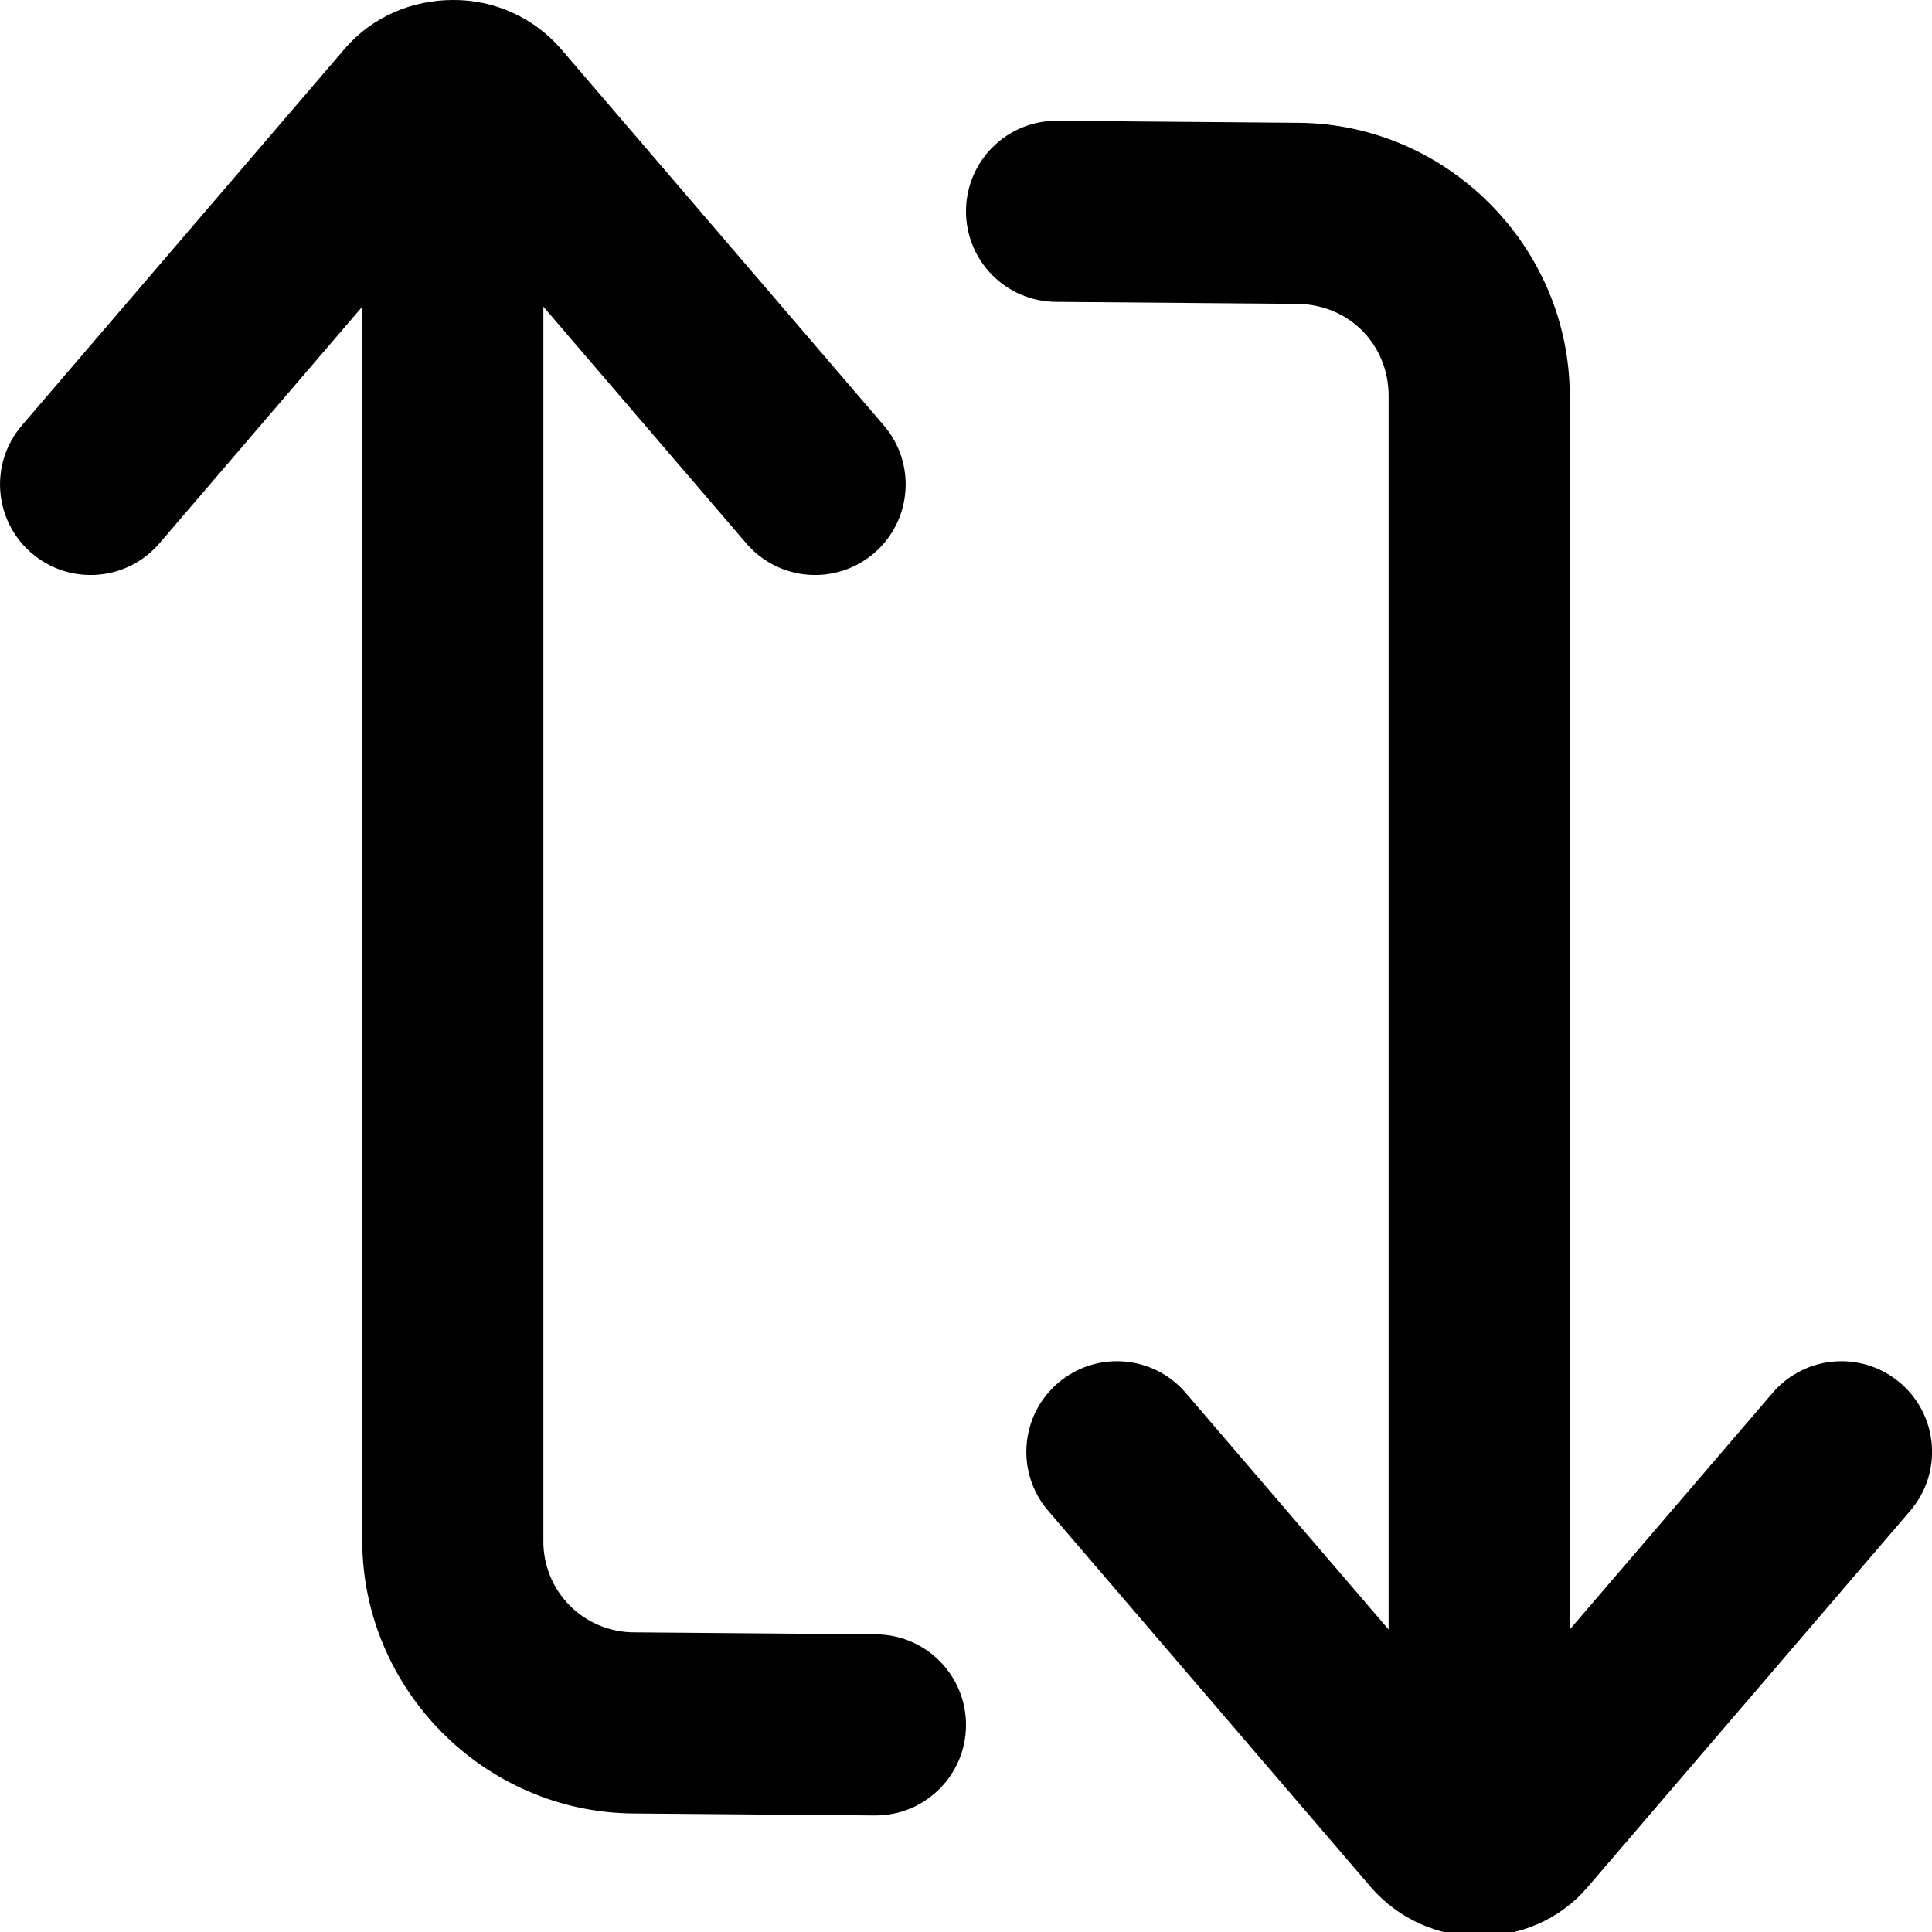
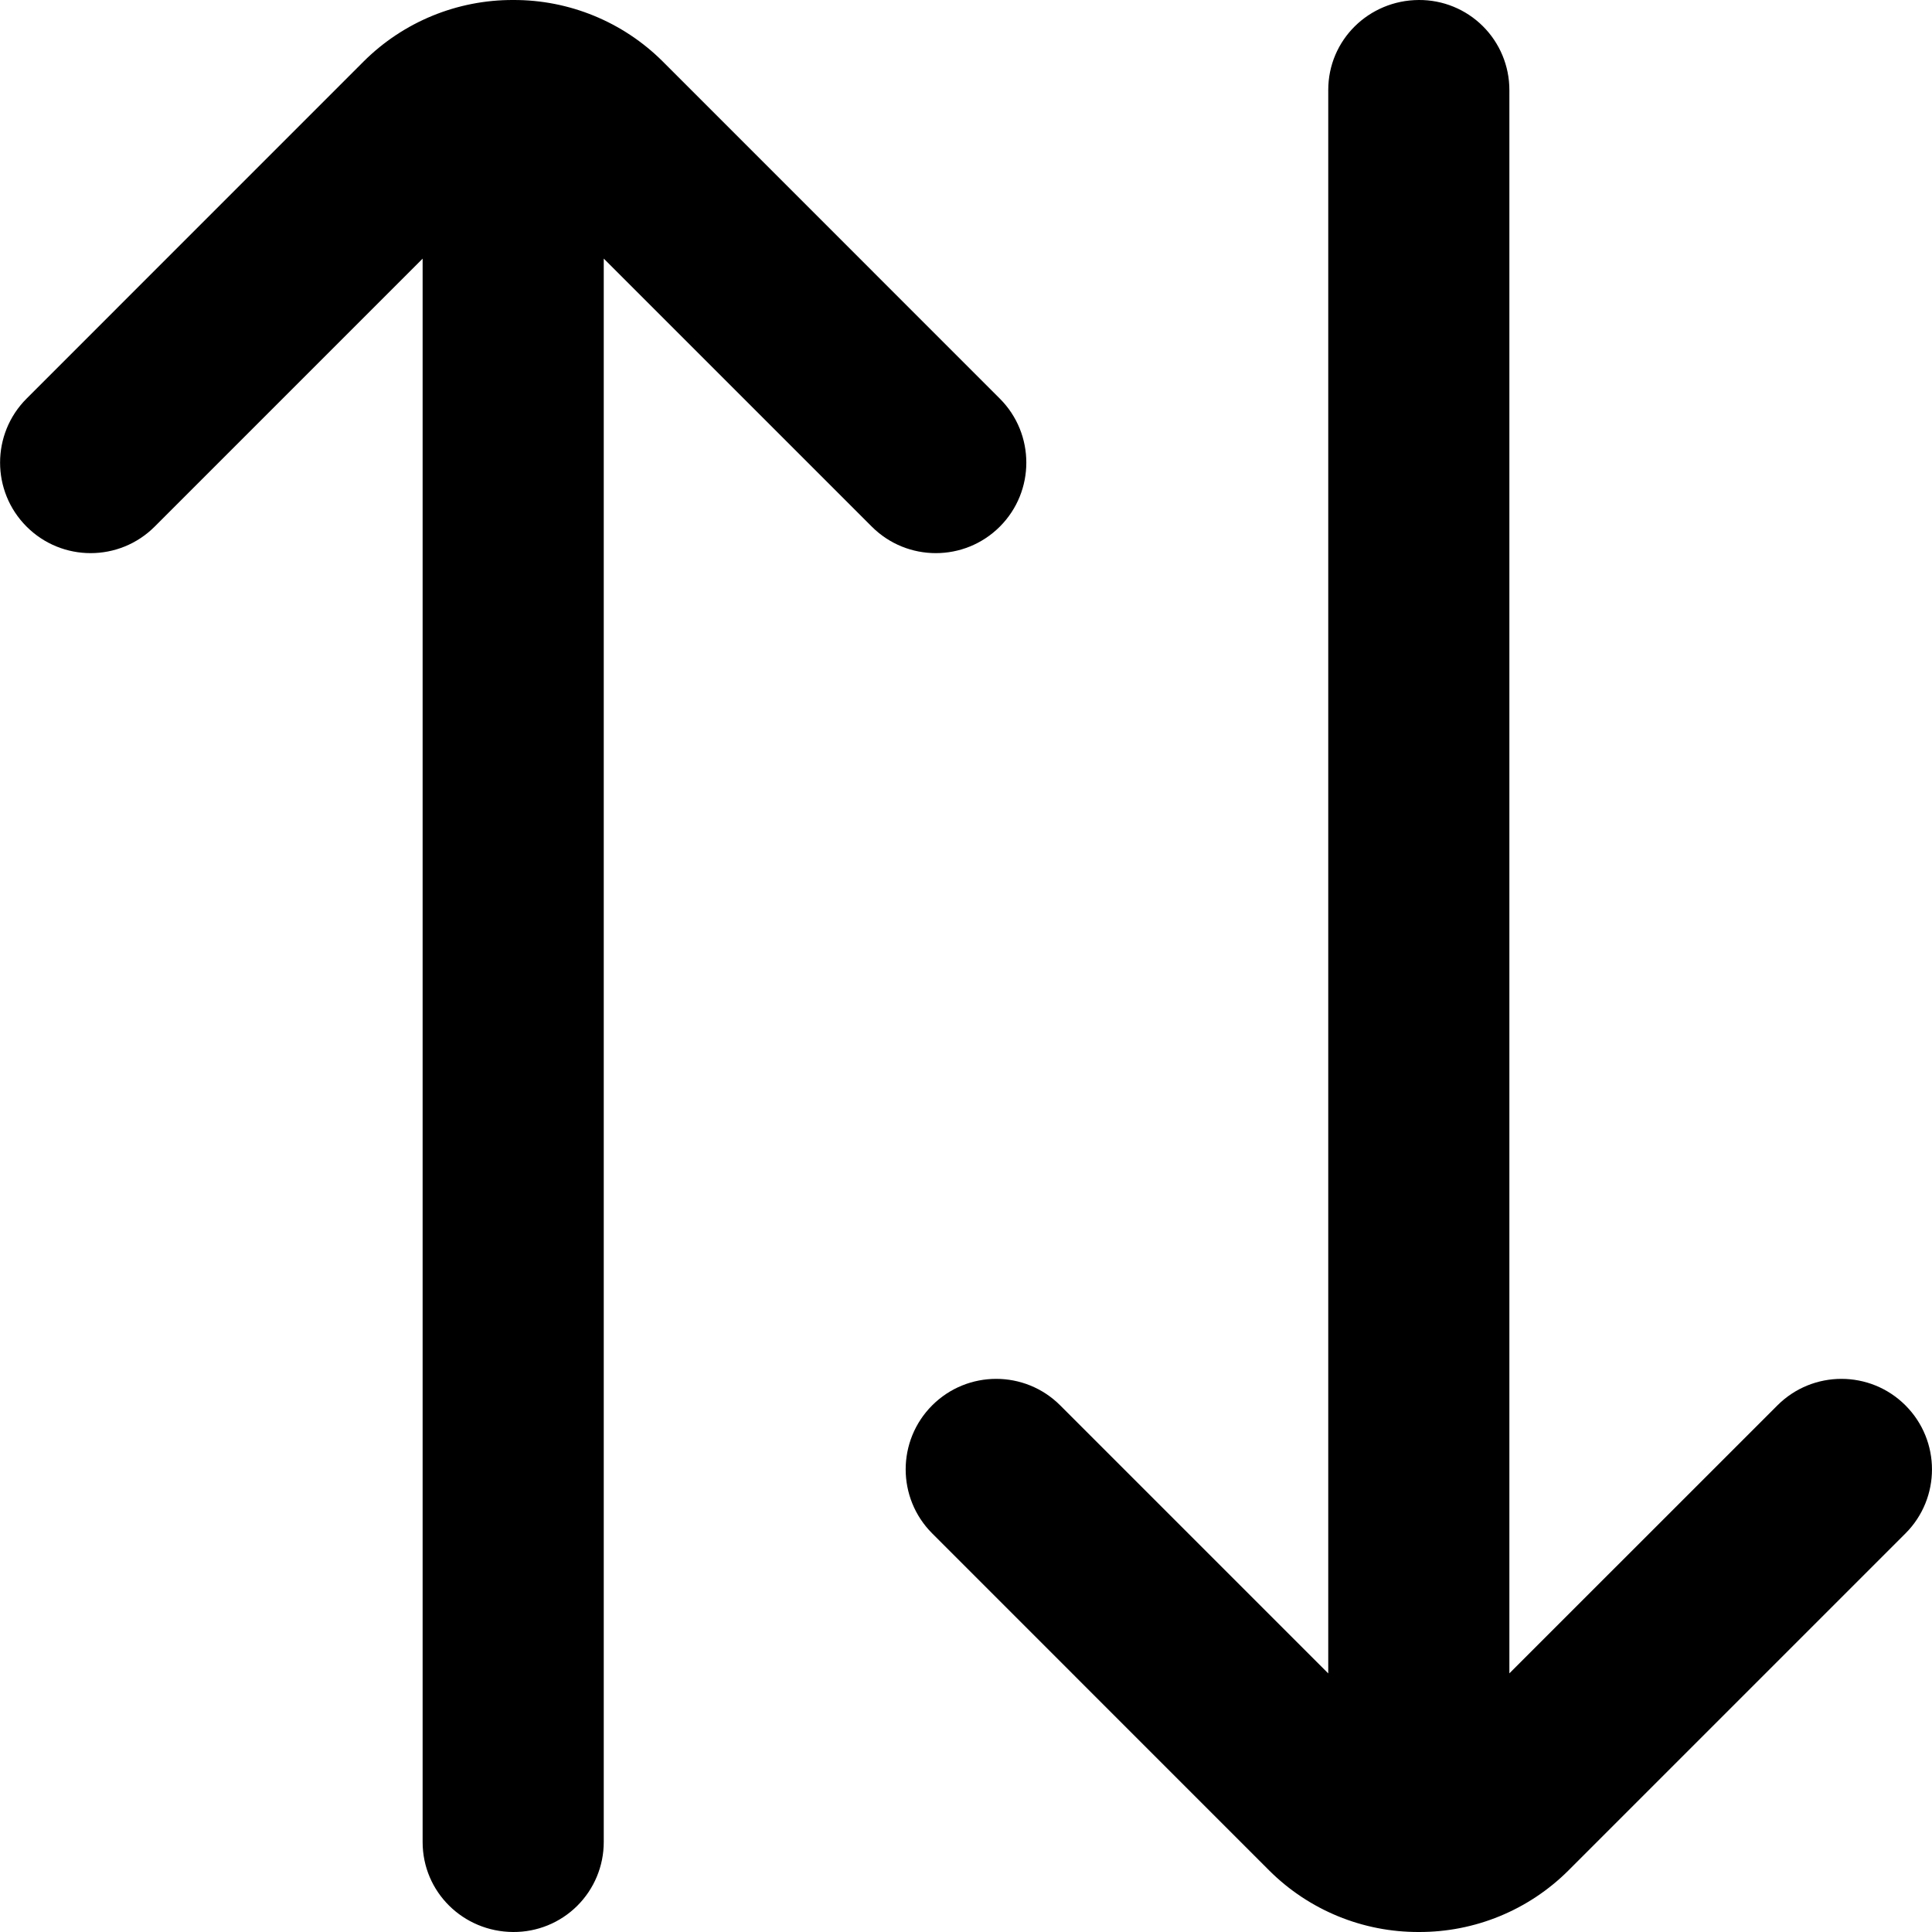
<svg xmlns="http://www.w3.org/2000/svg" viewBox="0 0 32 32">
-   <path d="M7.5 0c-.664 0-1.328.269-1.79.807L.362 7.047a1.5 1.5 0 0 0 .162 2.115A1.5 1.5 0 0 0 2.64 9L6 5.08v20.432c0 2.467 2.02 4.504 4.486 4.525l4 .033A1.5 1.5 0 0 0 16 28.584a1.5 1.5 0 0 0-1.486-1.514l-4-.033A1.504 1.504 0 0 1 9 25.512V5.08L12.361 9a1.5 1.5 0 0 0 2.116.162 1.5 1.5 0 0 0 .162-2.115L9.289.807A2.344 2.344 0 0 0 7.5 0zm10.014 2A1.5 1.5 0 0 0 16 3.486 1.5 1.5 0 0 0 17.486 5l4 .033c.855.008 1.514.67 1.514 1.526V26.99l-3.361-3.92a1.5 1.5 0 0 0-2.116-.162 1.5 1.5 0 0 0-.162 2.115l5.35 6.24a2.344 2.344 0 0 0 1.789.807c.664 0 1.328-.268 1.79-.806l5.349-6.24a1.5 1.5 0 0 0-.162-2.116 1.5 1.5 0 0 0-2.116.162L26 26.99V6.56c0-2.468-2.02-4.505-4.486-4.526l-4-.033z" />
+   <path d="M8.5 0a3.49 3.49 0 0 0-2.475 1.016L.44 6.602a1.5 1.5 0 0 0 0 2.12 1.5 1.5 0 0 0 2.122 0L7 4.284V30.51c0 .828.672 1.486 1.5 1.49a1.49 1.49 0 0 0 1.5-1.49V4.283l4.44 4.44a1.5 1.5 0 0 0 2.12 0 1.5 1.5 0 0 0 0-2.121l-5.585-5.586A3.489 3.489 0 0 0 8.5 0zm15 0c-.828.004-1.5.662-1.5 1.49v26.227l-4.44-4.44a1.5 1.5 0 0 0-2.12 0 1.5 1.5 0 0 0 0 2.121l5.585 5.586A3.49 3.49 0 0 0 23.5 32a3.49 3.49 0 0 0 2.475-1.016l5.586-5.586a1.5 1.5 0 0 0 0-2.12 1.5 1.5 0 0 0-2.122 0L25 27.716V1.49A1.49 1.49 0 0 0 23.5 0z" />
</svg>
